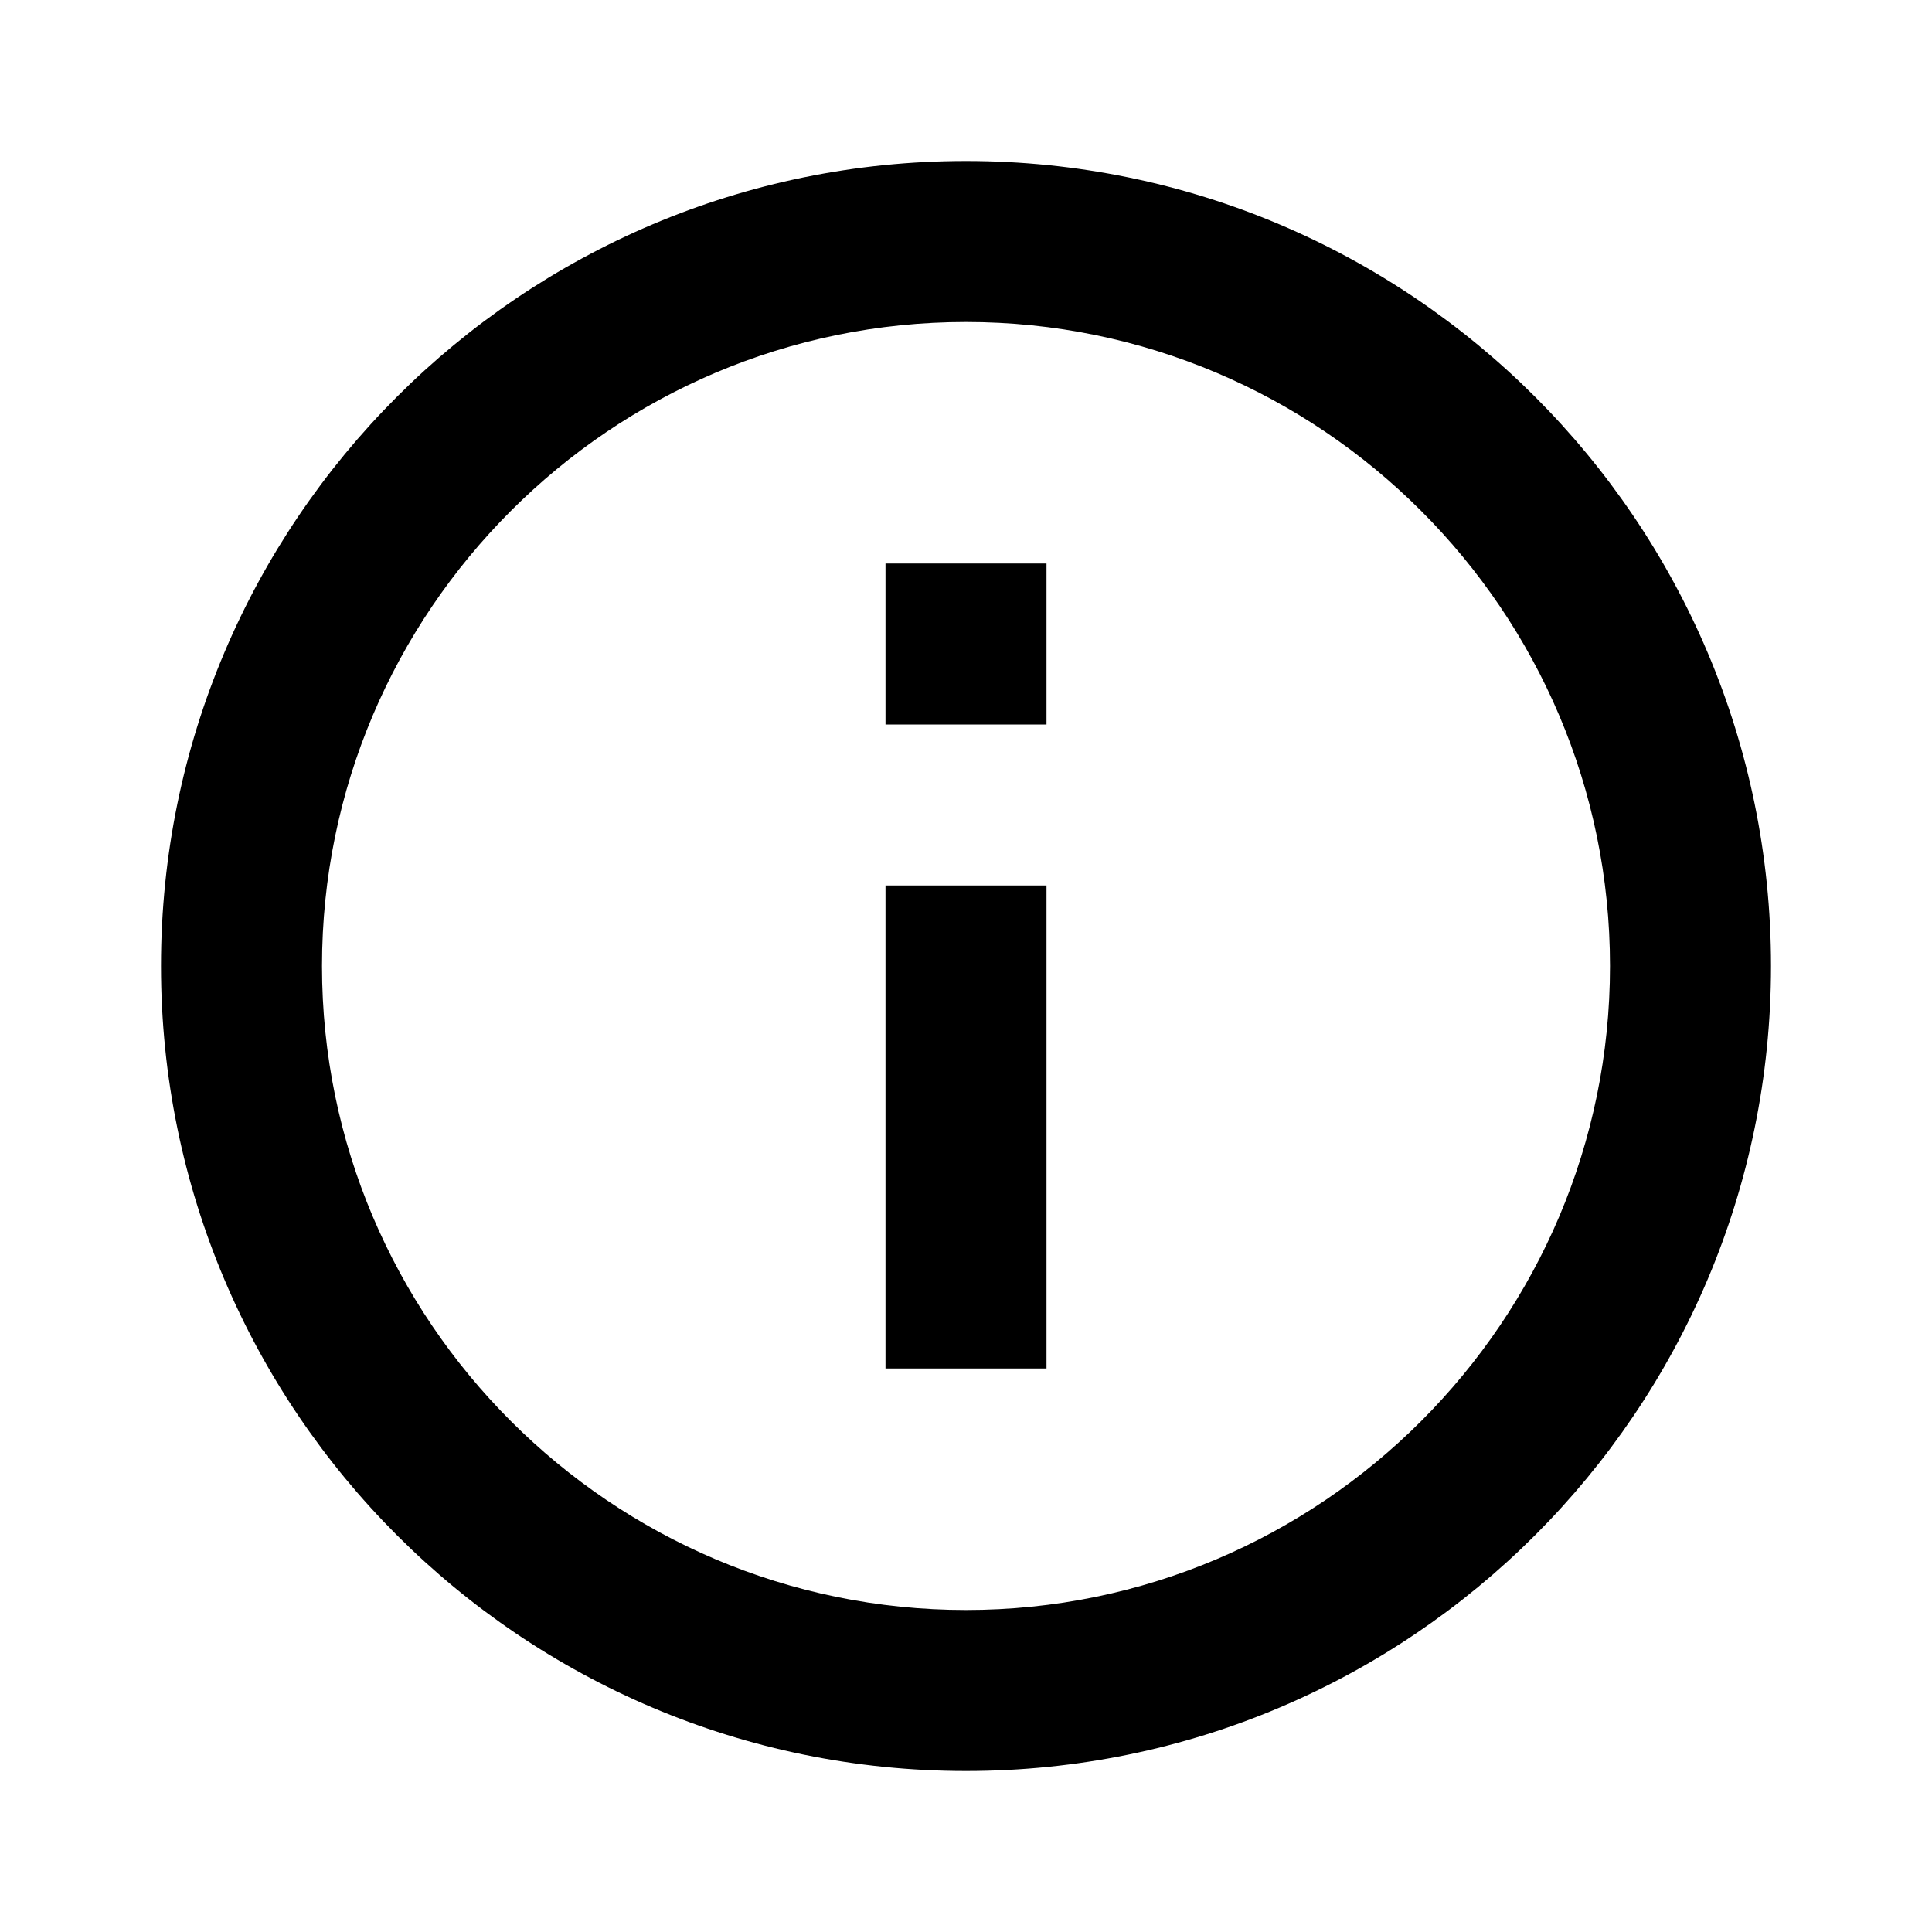
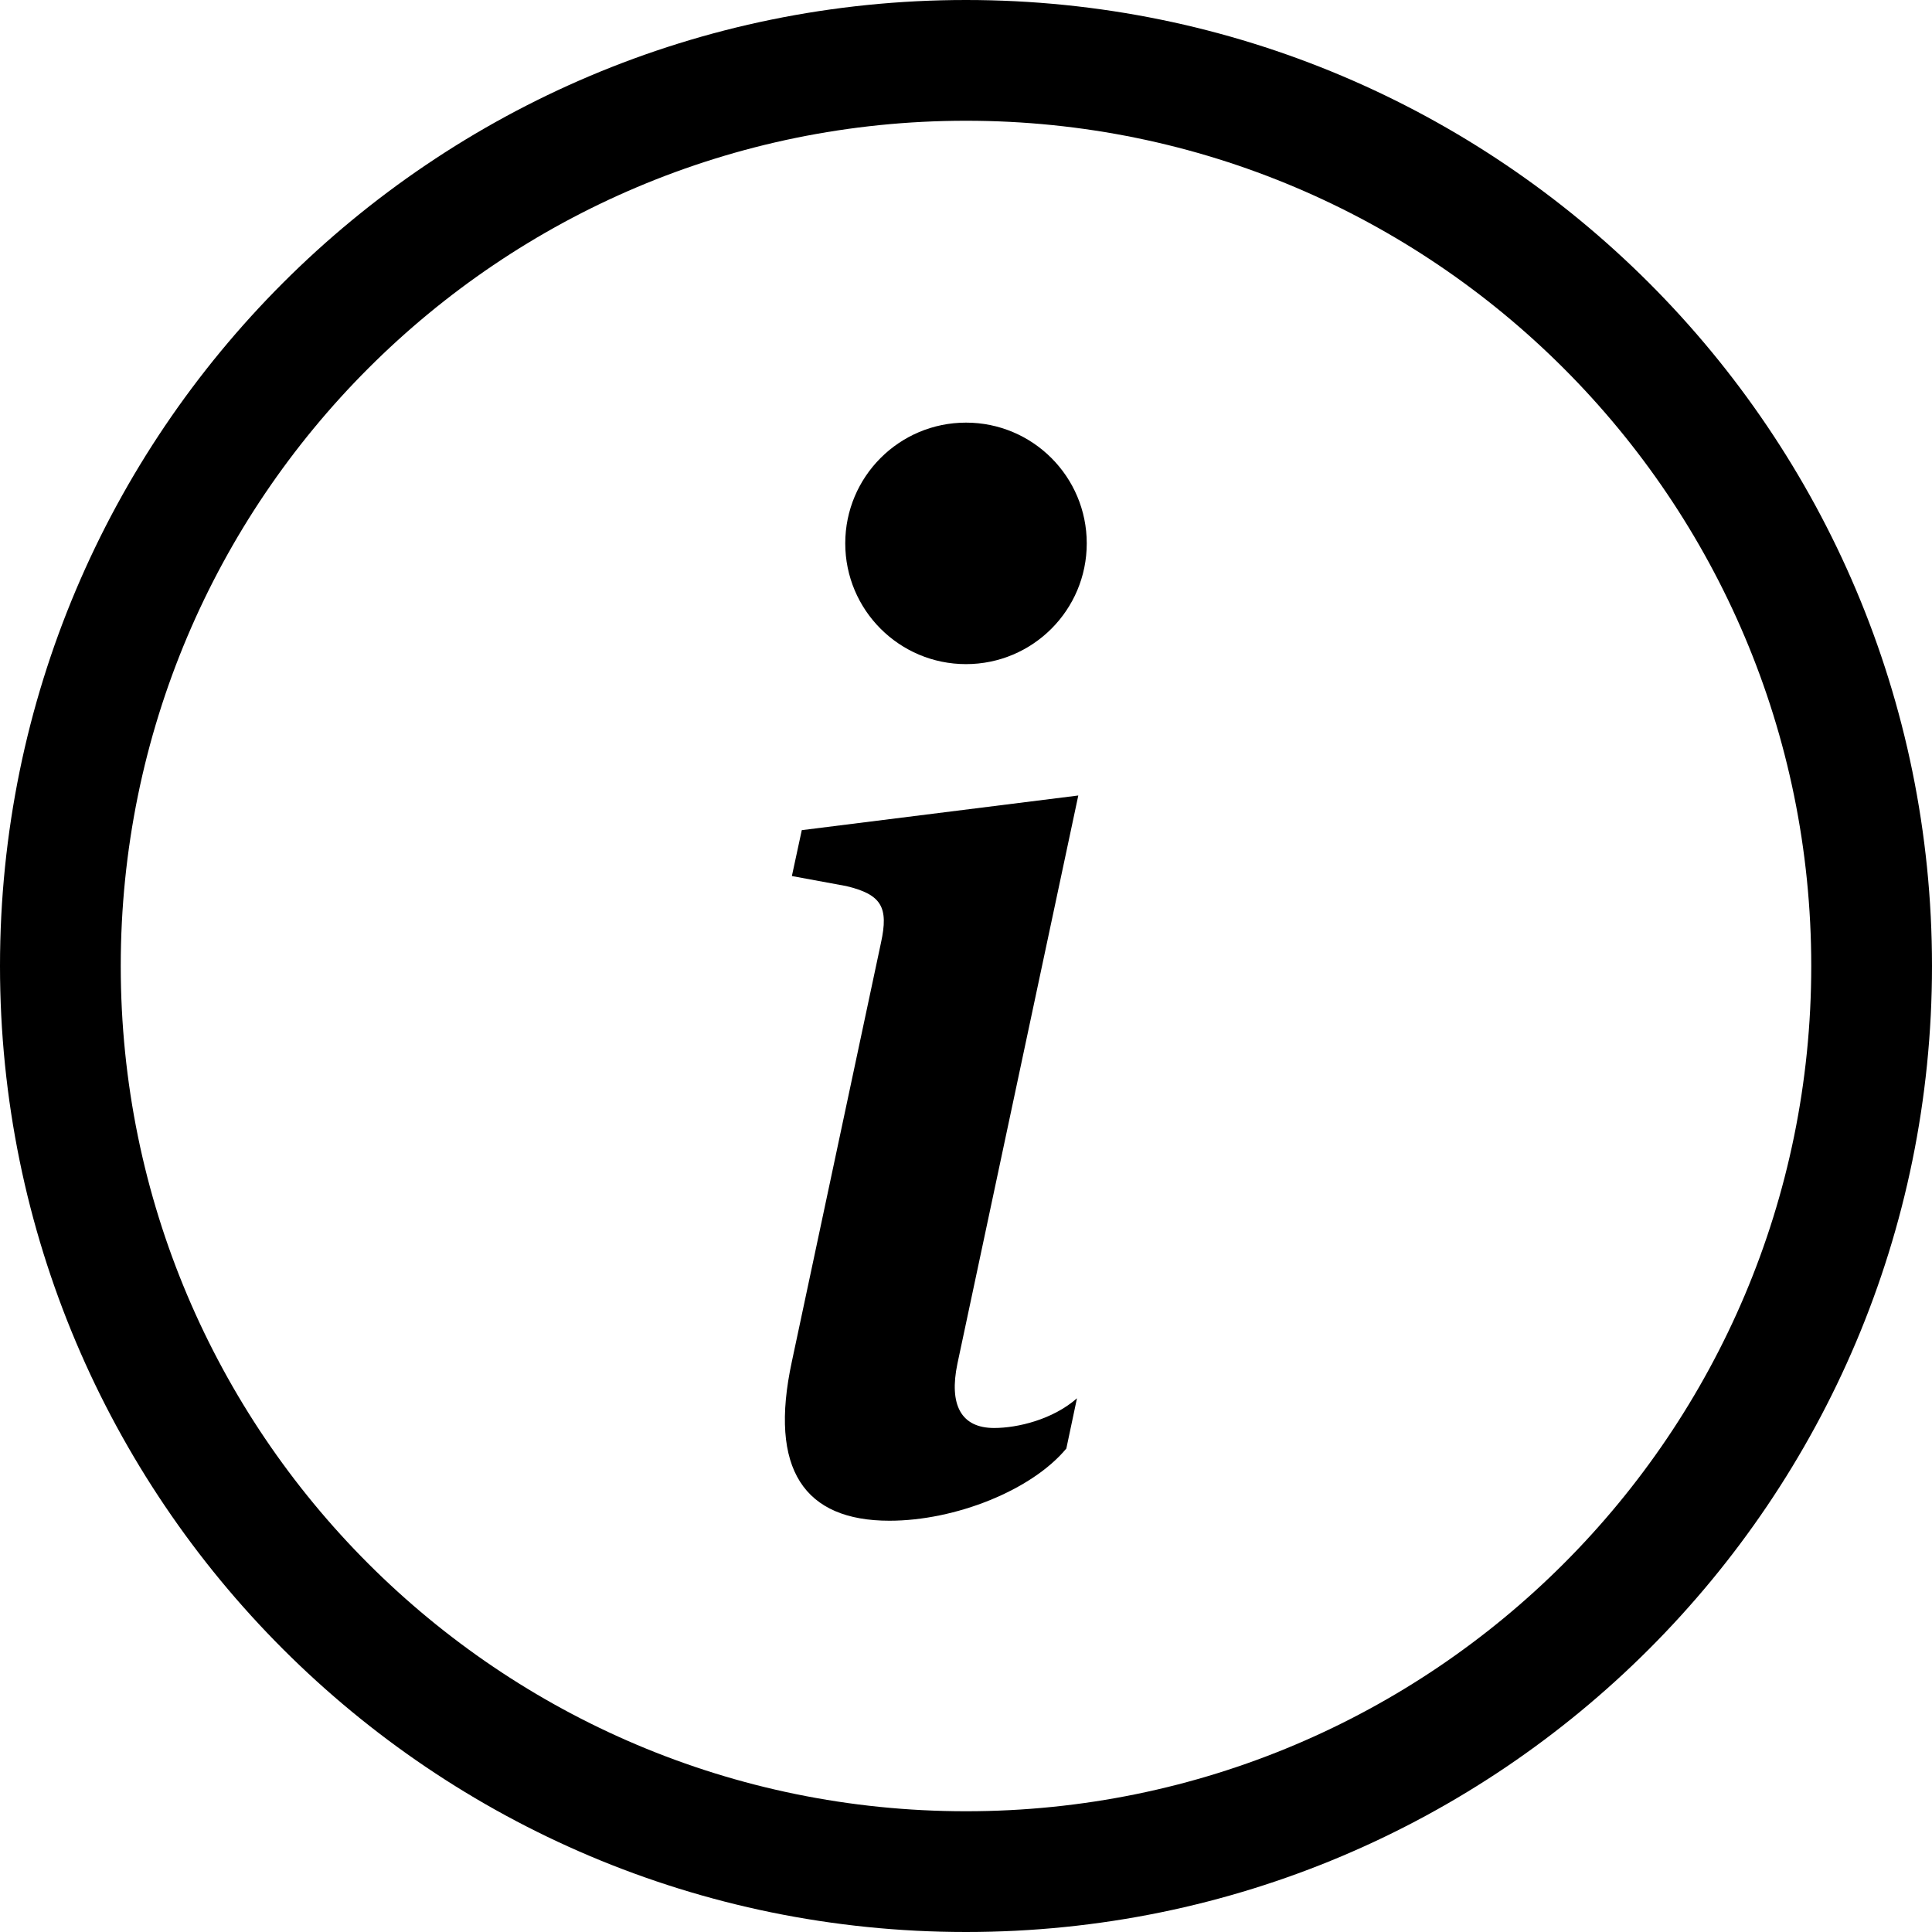
- <svg xmlns="http://www.w3.org/2000/svg" version="1.1" width="24" height="24" viewBox="0 0 24 24">
-   <path d="M11,9H13V7H11M12,20C7.59,20 4,16.41 4,12C4,7.59 7.59,4 12,4C16.41,4 20,7.59 20,12C20,16.41 16.41,20 12,20M12,2C6.48,2 2,6.48 2,12C2,17.52 6.48,22 12,22C17.52,22 22,17.52 22,12C22,6.48 17.52,2 12,2M11,17H13V11H11V17Z" />
+ <svg xmlns="http://www.w3.org/2000/svg" width="16" height="16" viewBox="0 0 16 16" class="bi bi-info-circle" fill="currentColor">
+   <path fill-rule="evenodd" d="M8 15A7 7 0 1 0 8 1a7 7 0 0 0 0 14zm0 1A8 8 0 1 0 8 0a8 8 0 0 0 0 16z" />
+   <path d="M8.93 6.588l-2.29.287-.082.38.45.083c.294.07.352.176.288.469l-.738 3.468c-.194.897.105 1.319.808 1.319.545 0 1.178-.252 1.465-.598l.088-.416c-.2.176-.492.246-.686.246-.275 0-.375-.193-.304-.533L8.93 6.588z" />
+   <circle cx="8" cy="4.5" r="1" />
</svg>
